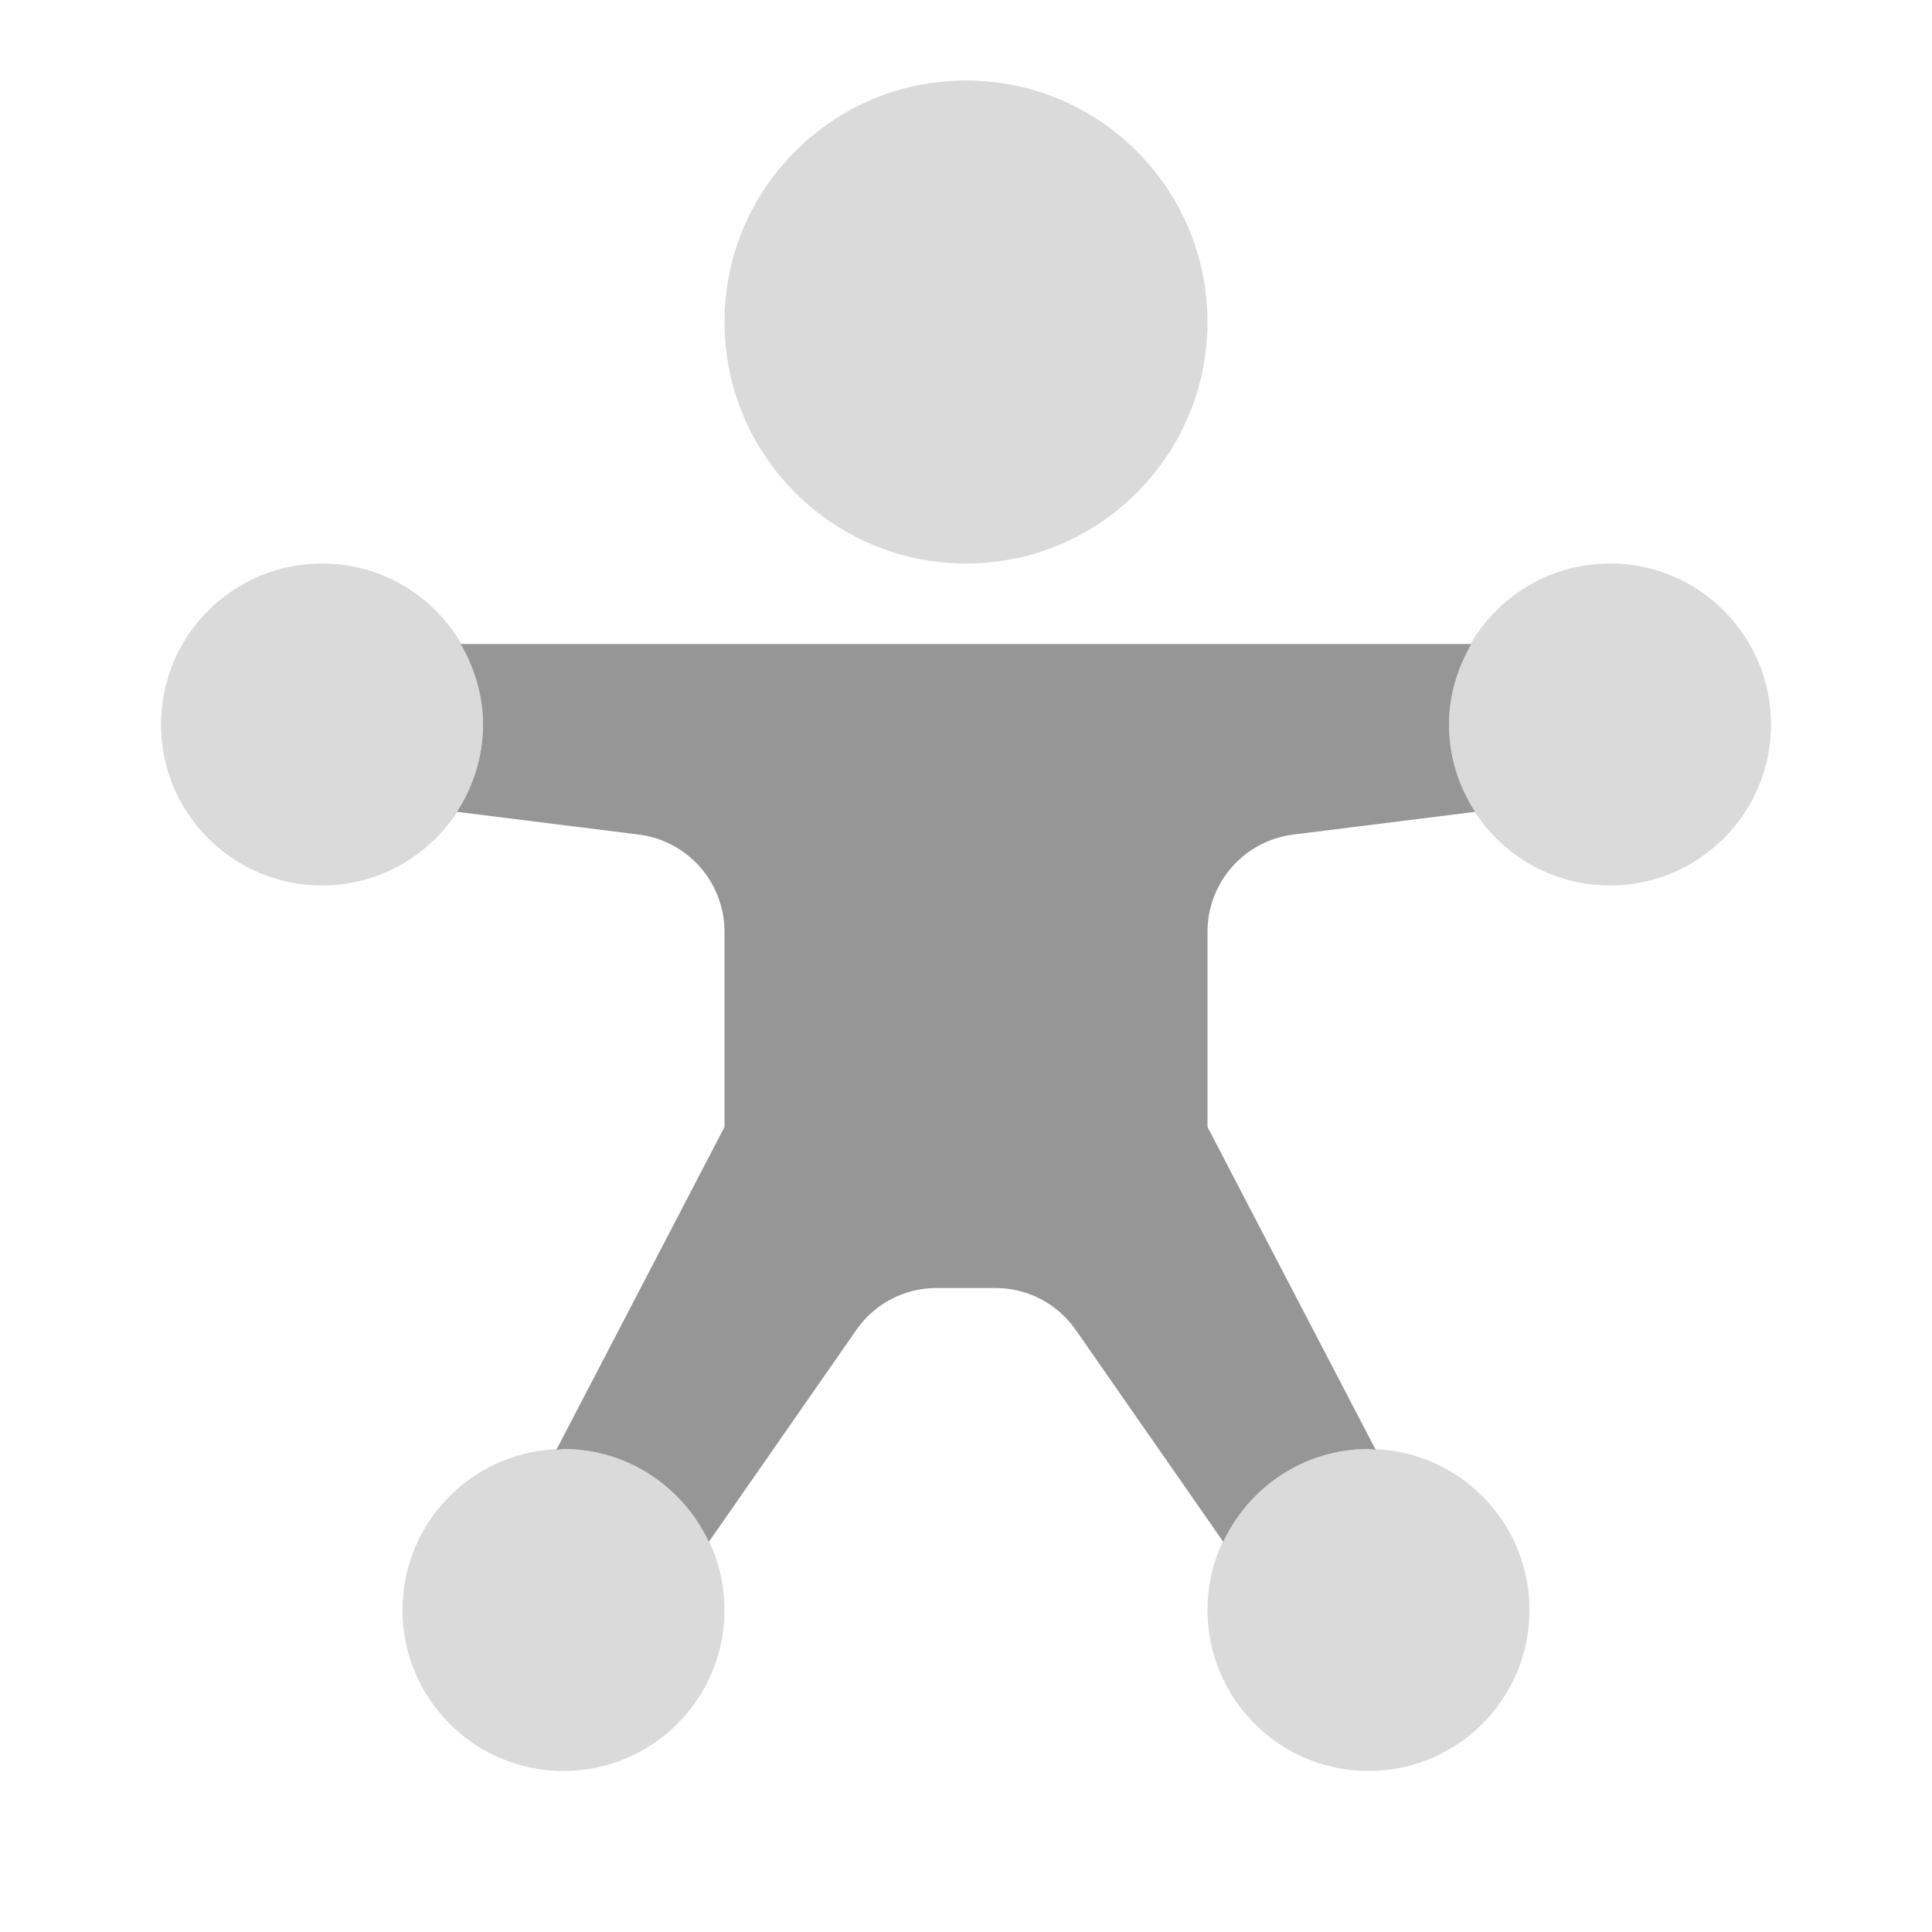
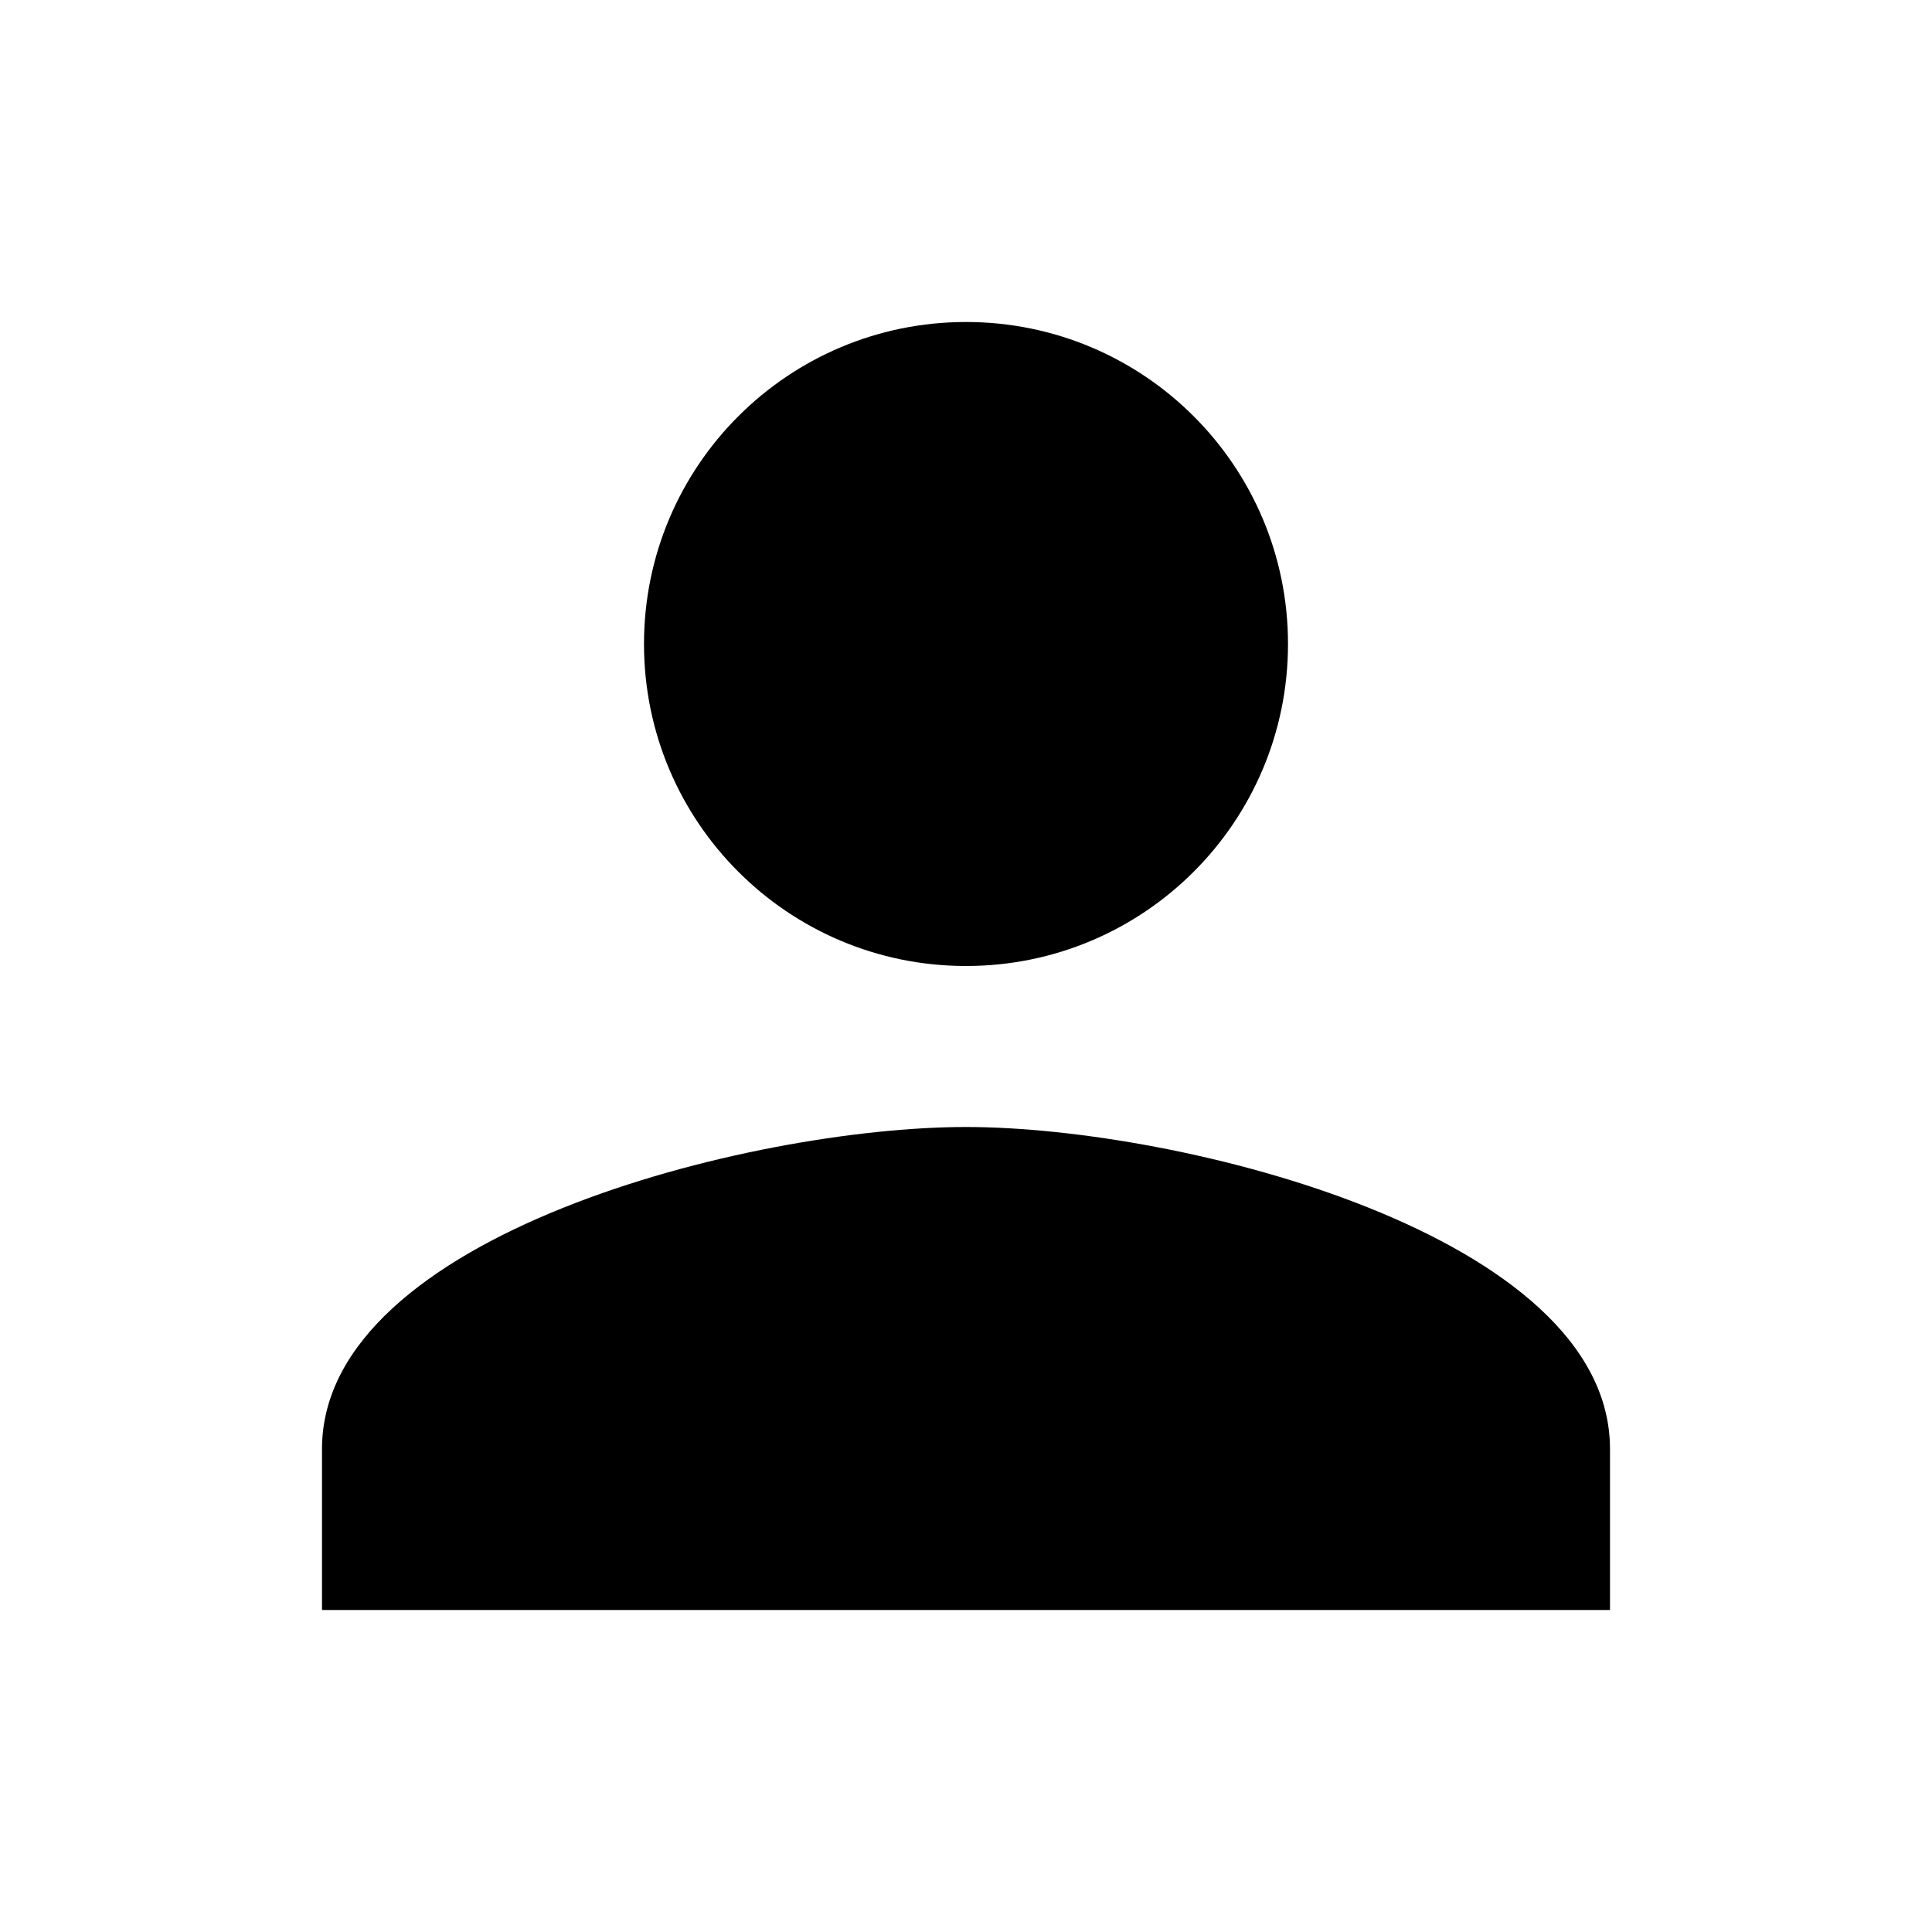
- <svg xmlns="http://www.w3.org/2000/svg" viewBox="0 0 24 24">
-   <circle cx="12" cy="4" r="3" opacity=".35" fill="#969696" />
-   <path d="M17,18c0.03,0,0.059,0.008,0.089,0.009L15,14v-2.425c0-0.614,0.457-1.132,1.067-1.208l2.257-0.282C18.121,9.772,18,9.401,18,9c0-0.366,0.106-0.705,0.277-1H5.723C5.894,8.295,6,8.634,6,9c0,0.401-0.121,0.772-0.323,1.085l2.257,0.282C8.543,10.443,9,10.961,9,11.575V14l-2.088,4.009C6.942,18.008,6.97,18,7,18c0.801,0,1.486,0.474,1.806,1.153l1.833-2.634C10.865,16.194,11.236,16,11.633,16h0.735c0.396,0,0.767,0.194,0.994,0.519l1.833,2.633C15.515,18.473,16.2,18,17,18z" fill="#969696" />
-   <circle cx="17" cy="20" r="2" opacity=".35" fill="#969696" />
-   <circle cx="7" cy="20" r="2" opacity=".35" fill="#969696" />
-   <circle cx="4" cy="9" r="2" opacity=".35" fill="#969696" />
-   <circle cx="20" cy="9" r="2" opacity=".35" fill="#969696" />
+ <svg xmlns="http://www.w3.org/2000/svg" width="24" height="24" viewBox="0 0 24 24" fill="none">
+   <path d="M12 12C14.21 12 16 10.21 16 8C16 5.79 14.21 4 12 4C9.79 4 8 5.79 8 8C8 10.21 9.79 12 12 12ZM12 14C9.33 14 4 15.34 4 18V20H20V18C20 15.34 14.67 14 12 14Z" fill="#000000" />
</svg>
